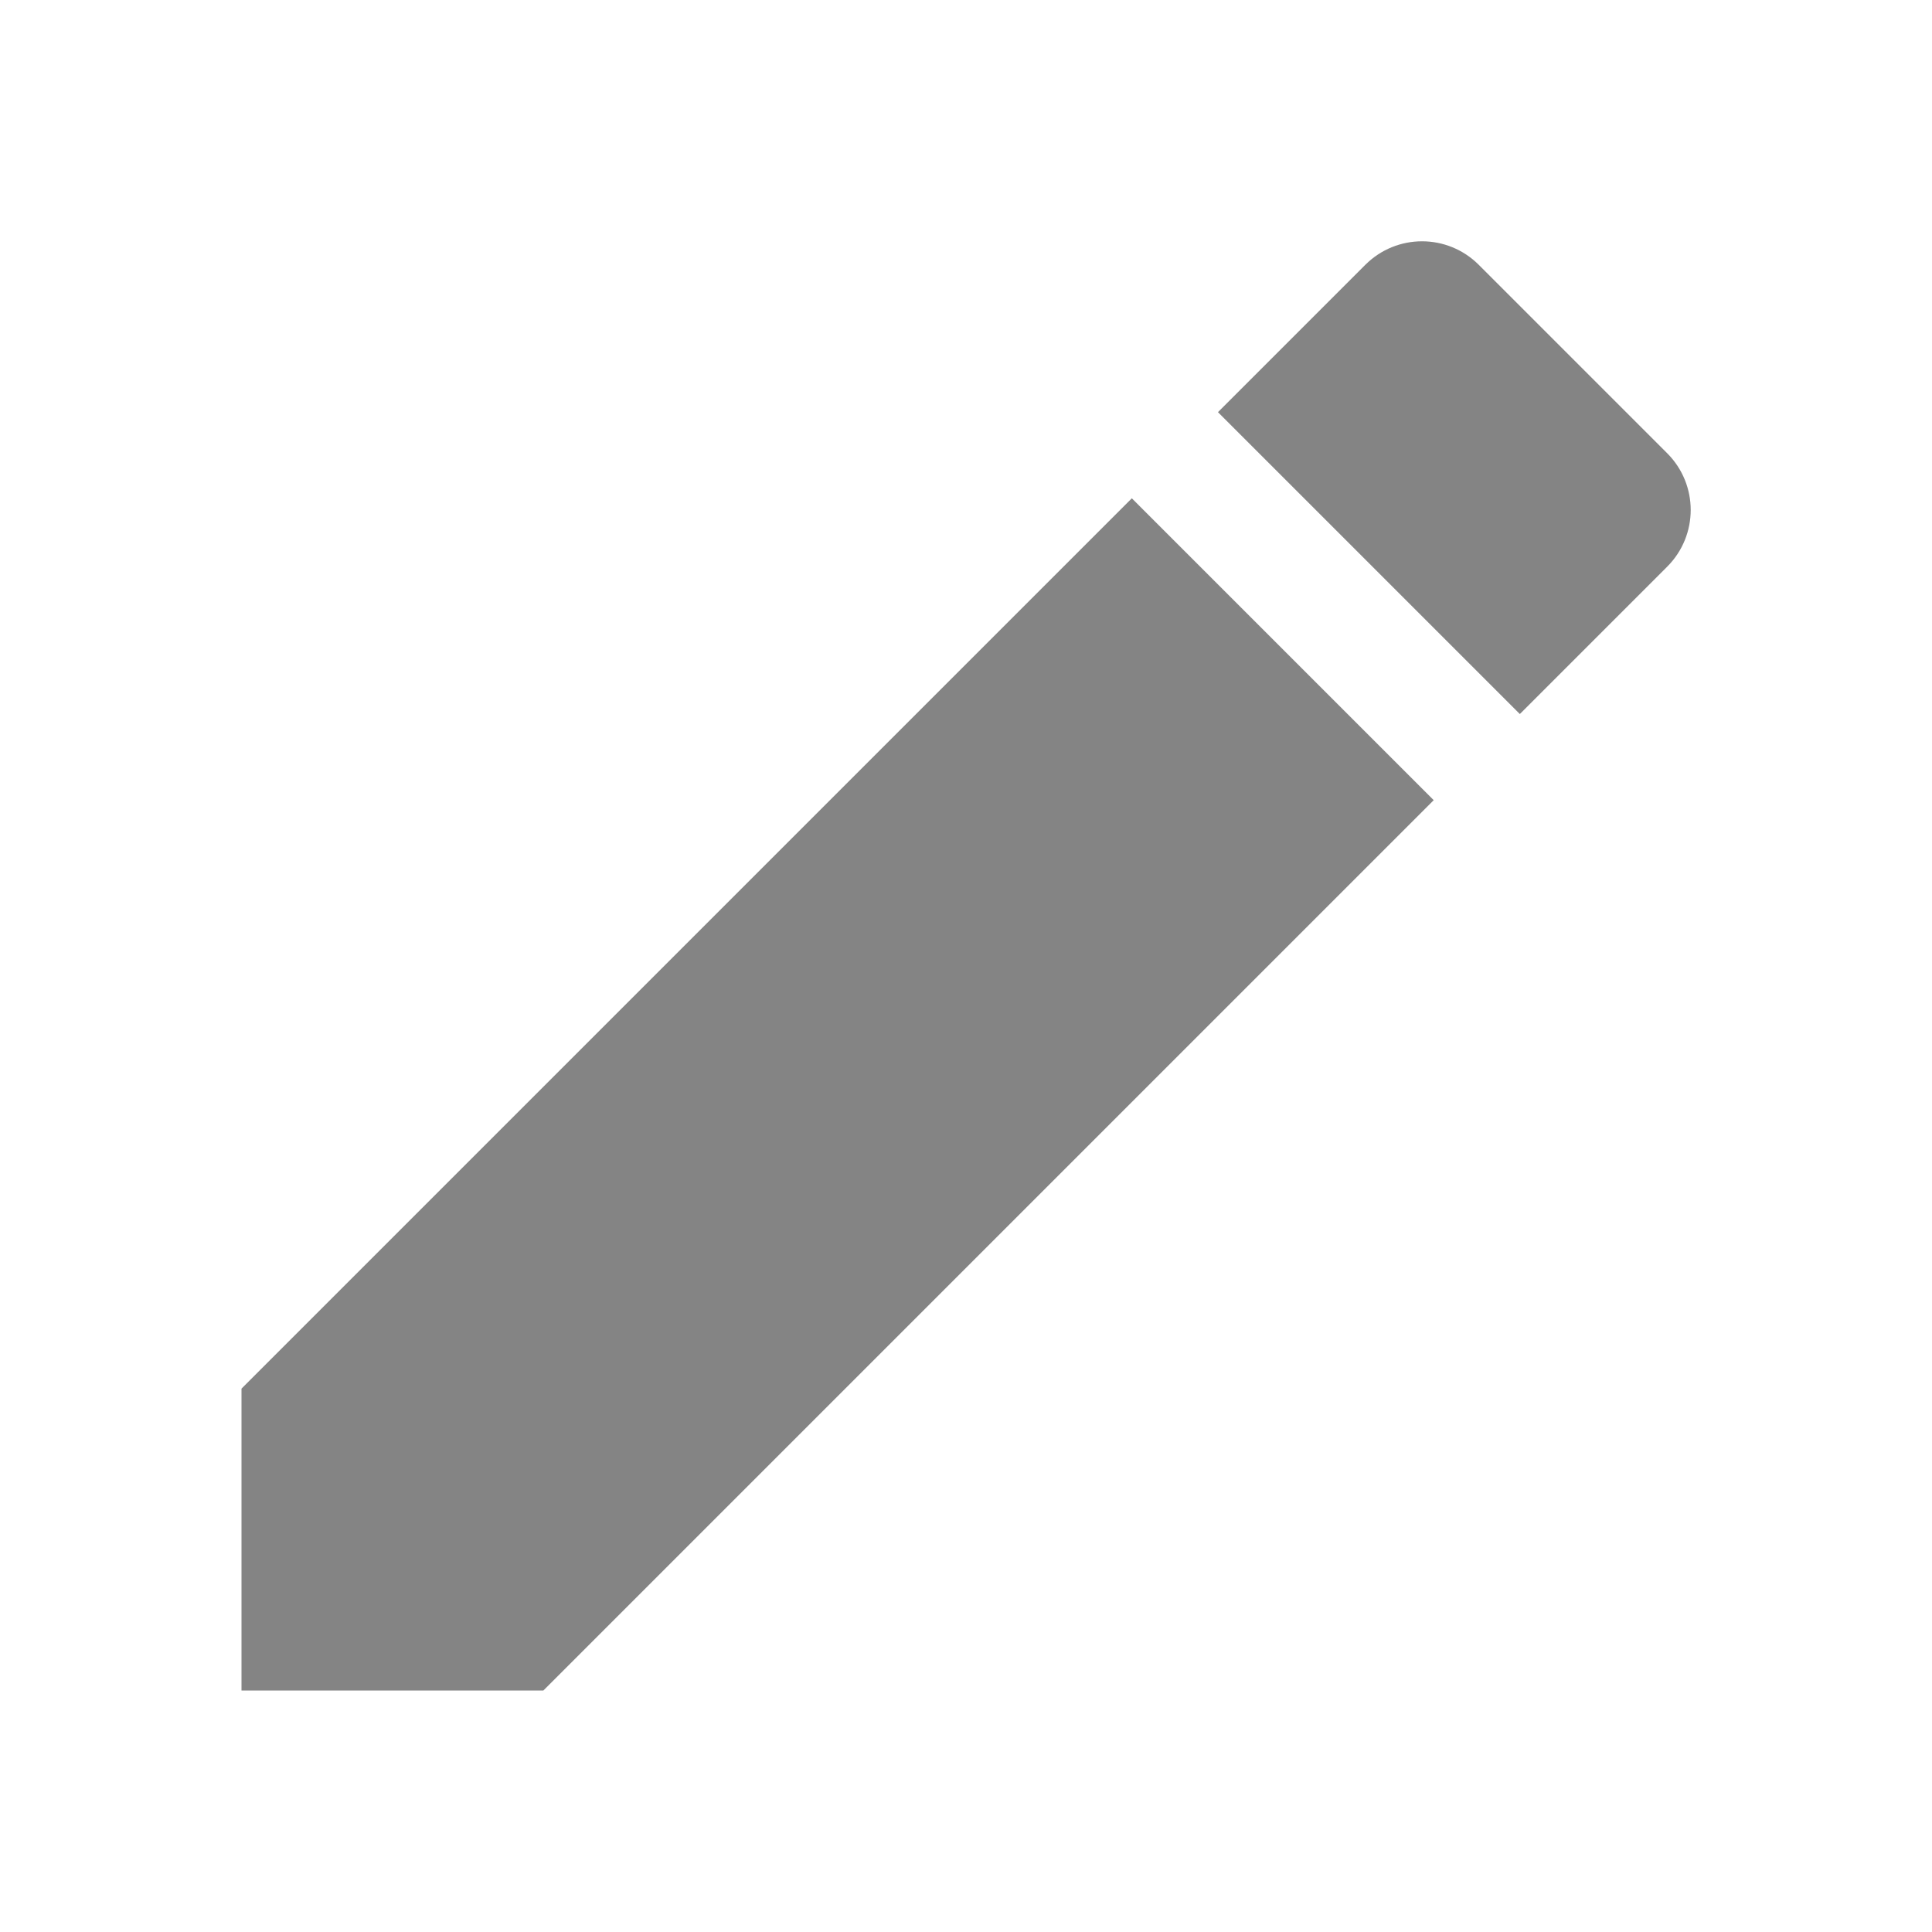
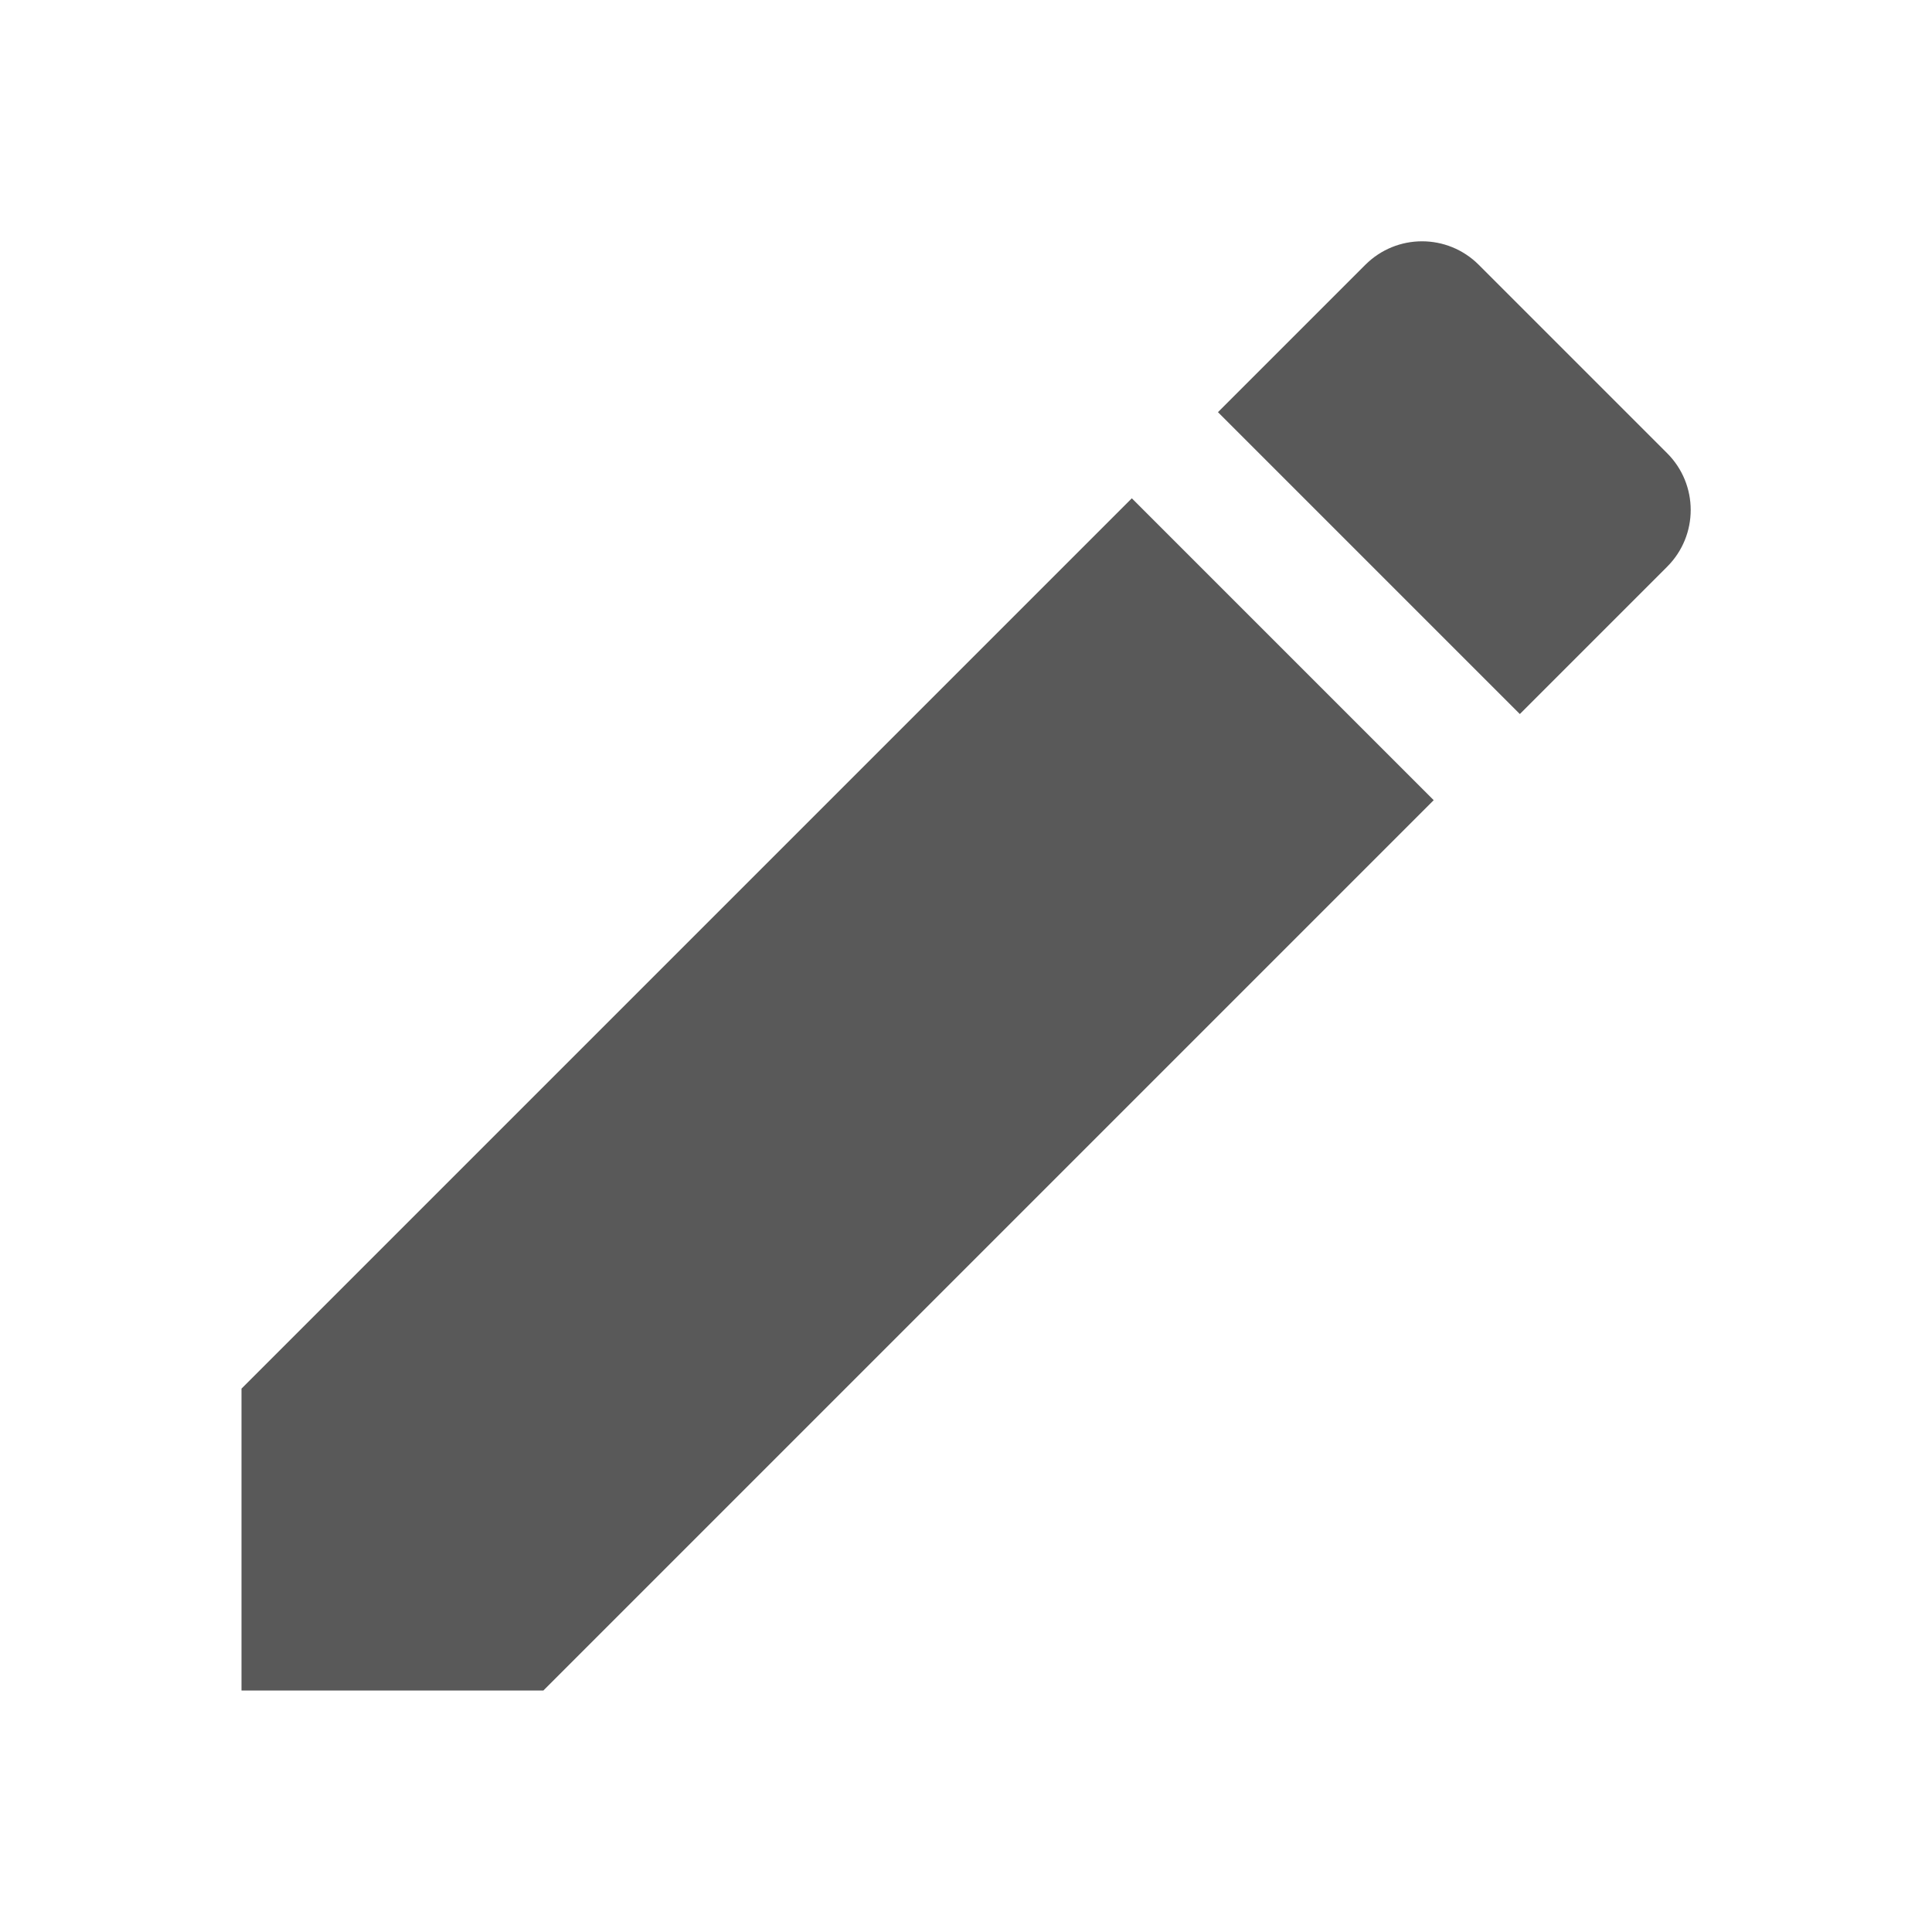
- <svg xmlns="http://www.w3.org/2000/svg" fill="#848484" height="24" viewBox="0 0 24 24" width="24">
+ <svg xmlns="http://www.w3.org/2000/svg" fill="#595959" height="24" viewBox="0 0 24 24" width="24">
  <path d="M3 17.25V21h3.75L17.81 9.94l-3.75-3.75L3 17.25zM20.71 7.04c.39-.39.39-1.02 0-1.41l-2.34-2.34c-.39-.39-1.02-.39-1.41 0l-1.83 1.83 3.75 3.75 1.83-1.83z" />
  <path d="M0 0h24v24H0z" fill="none" />
</svg>
